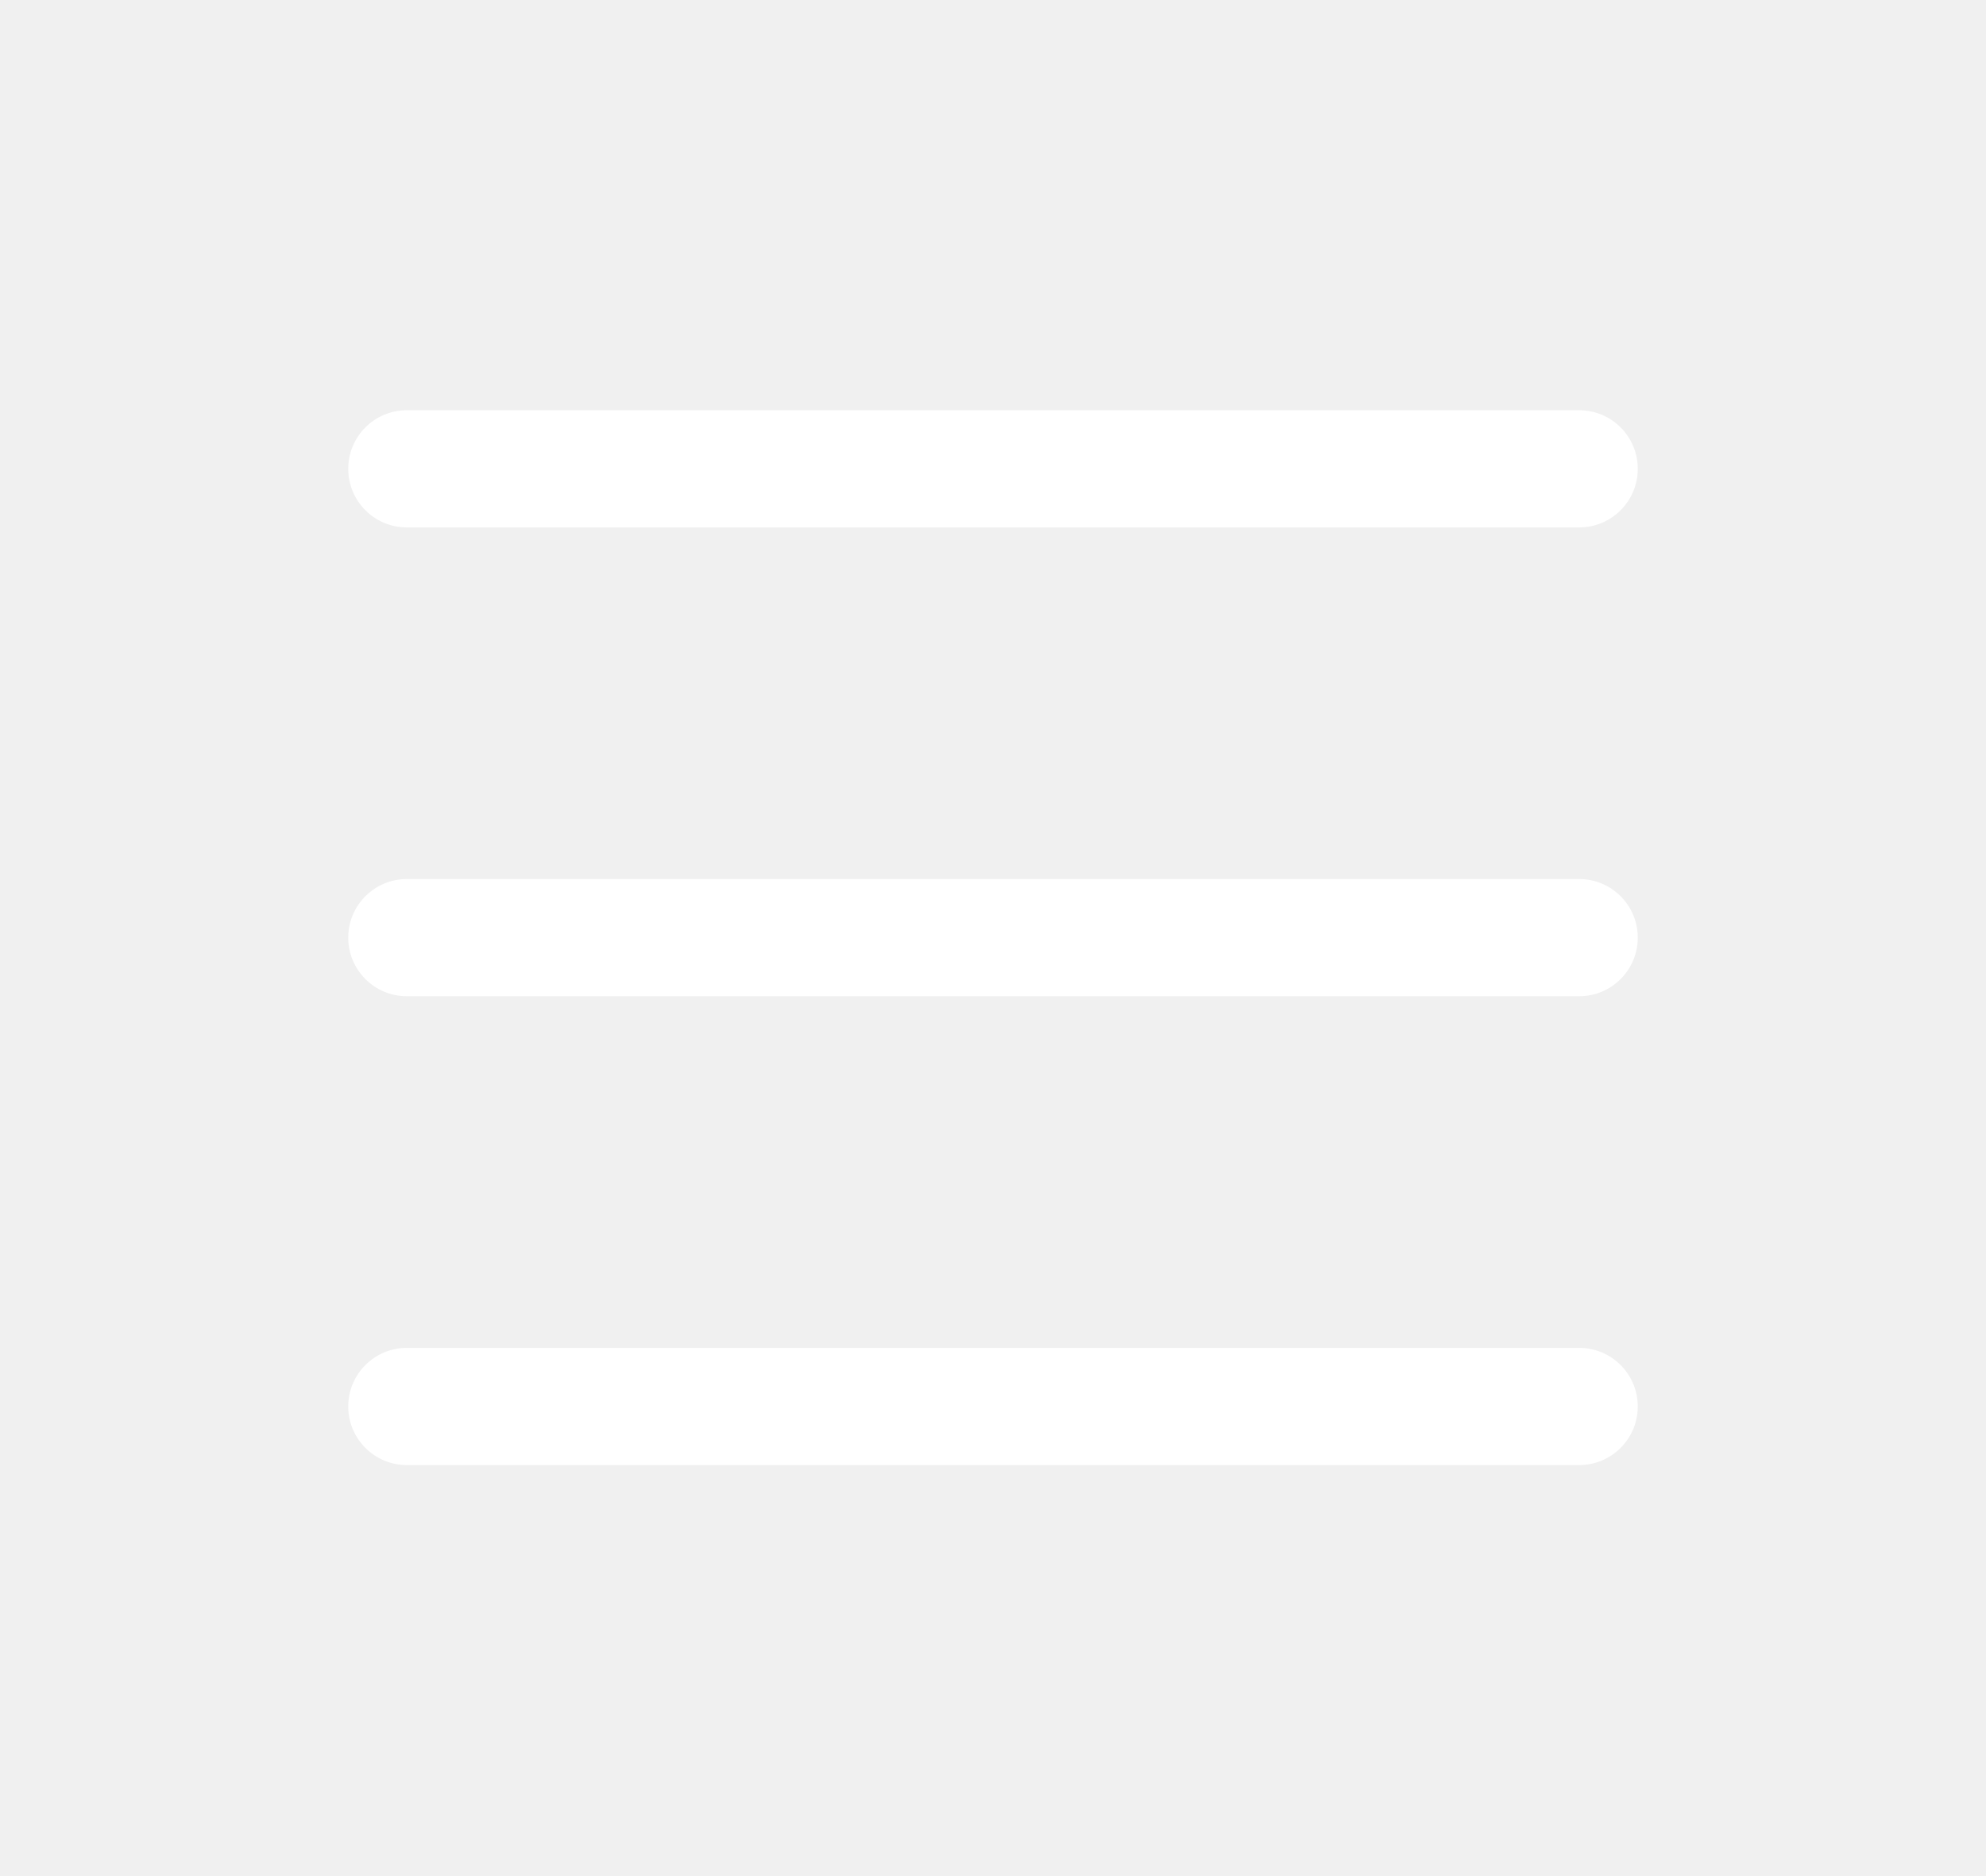
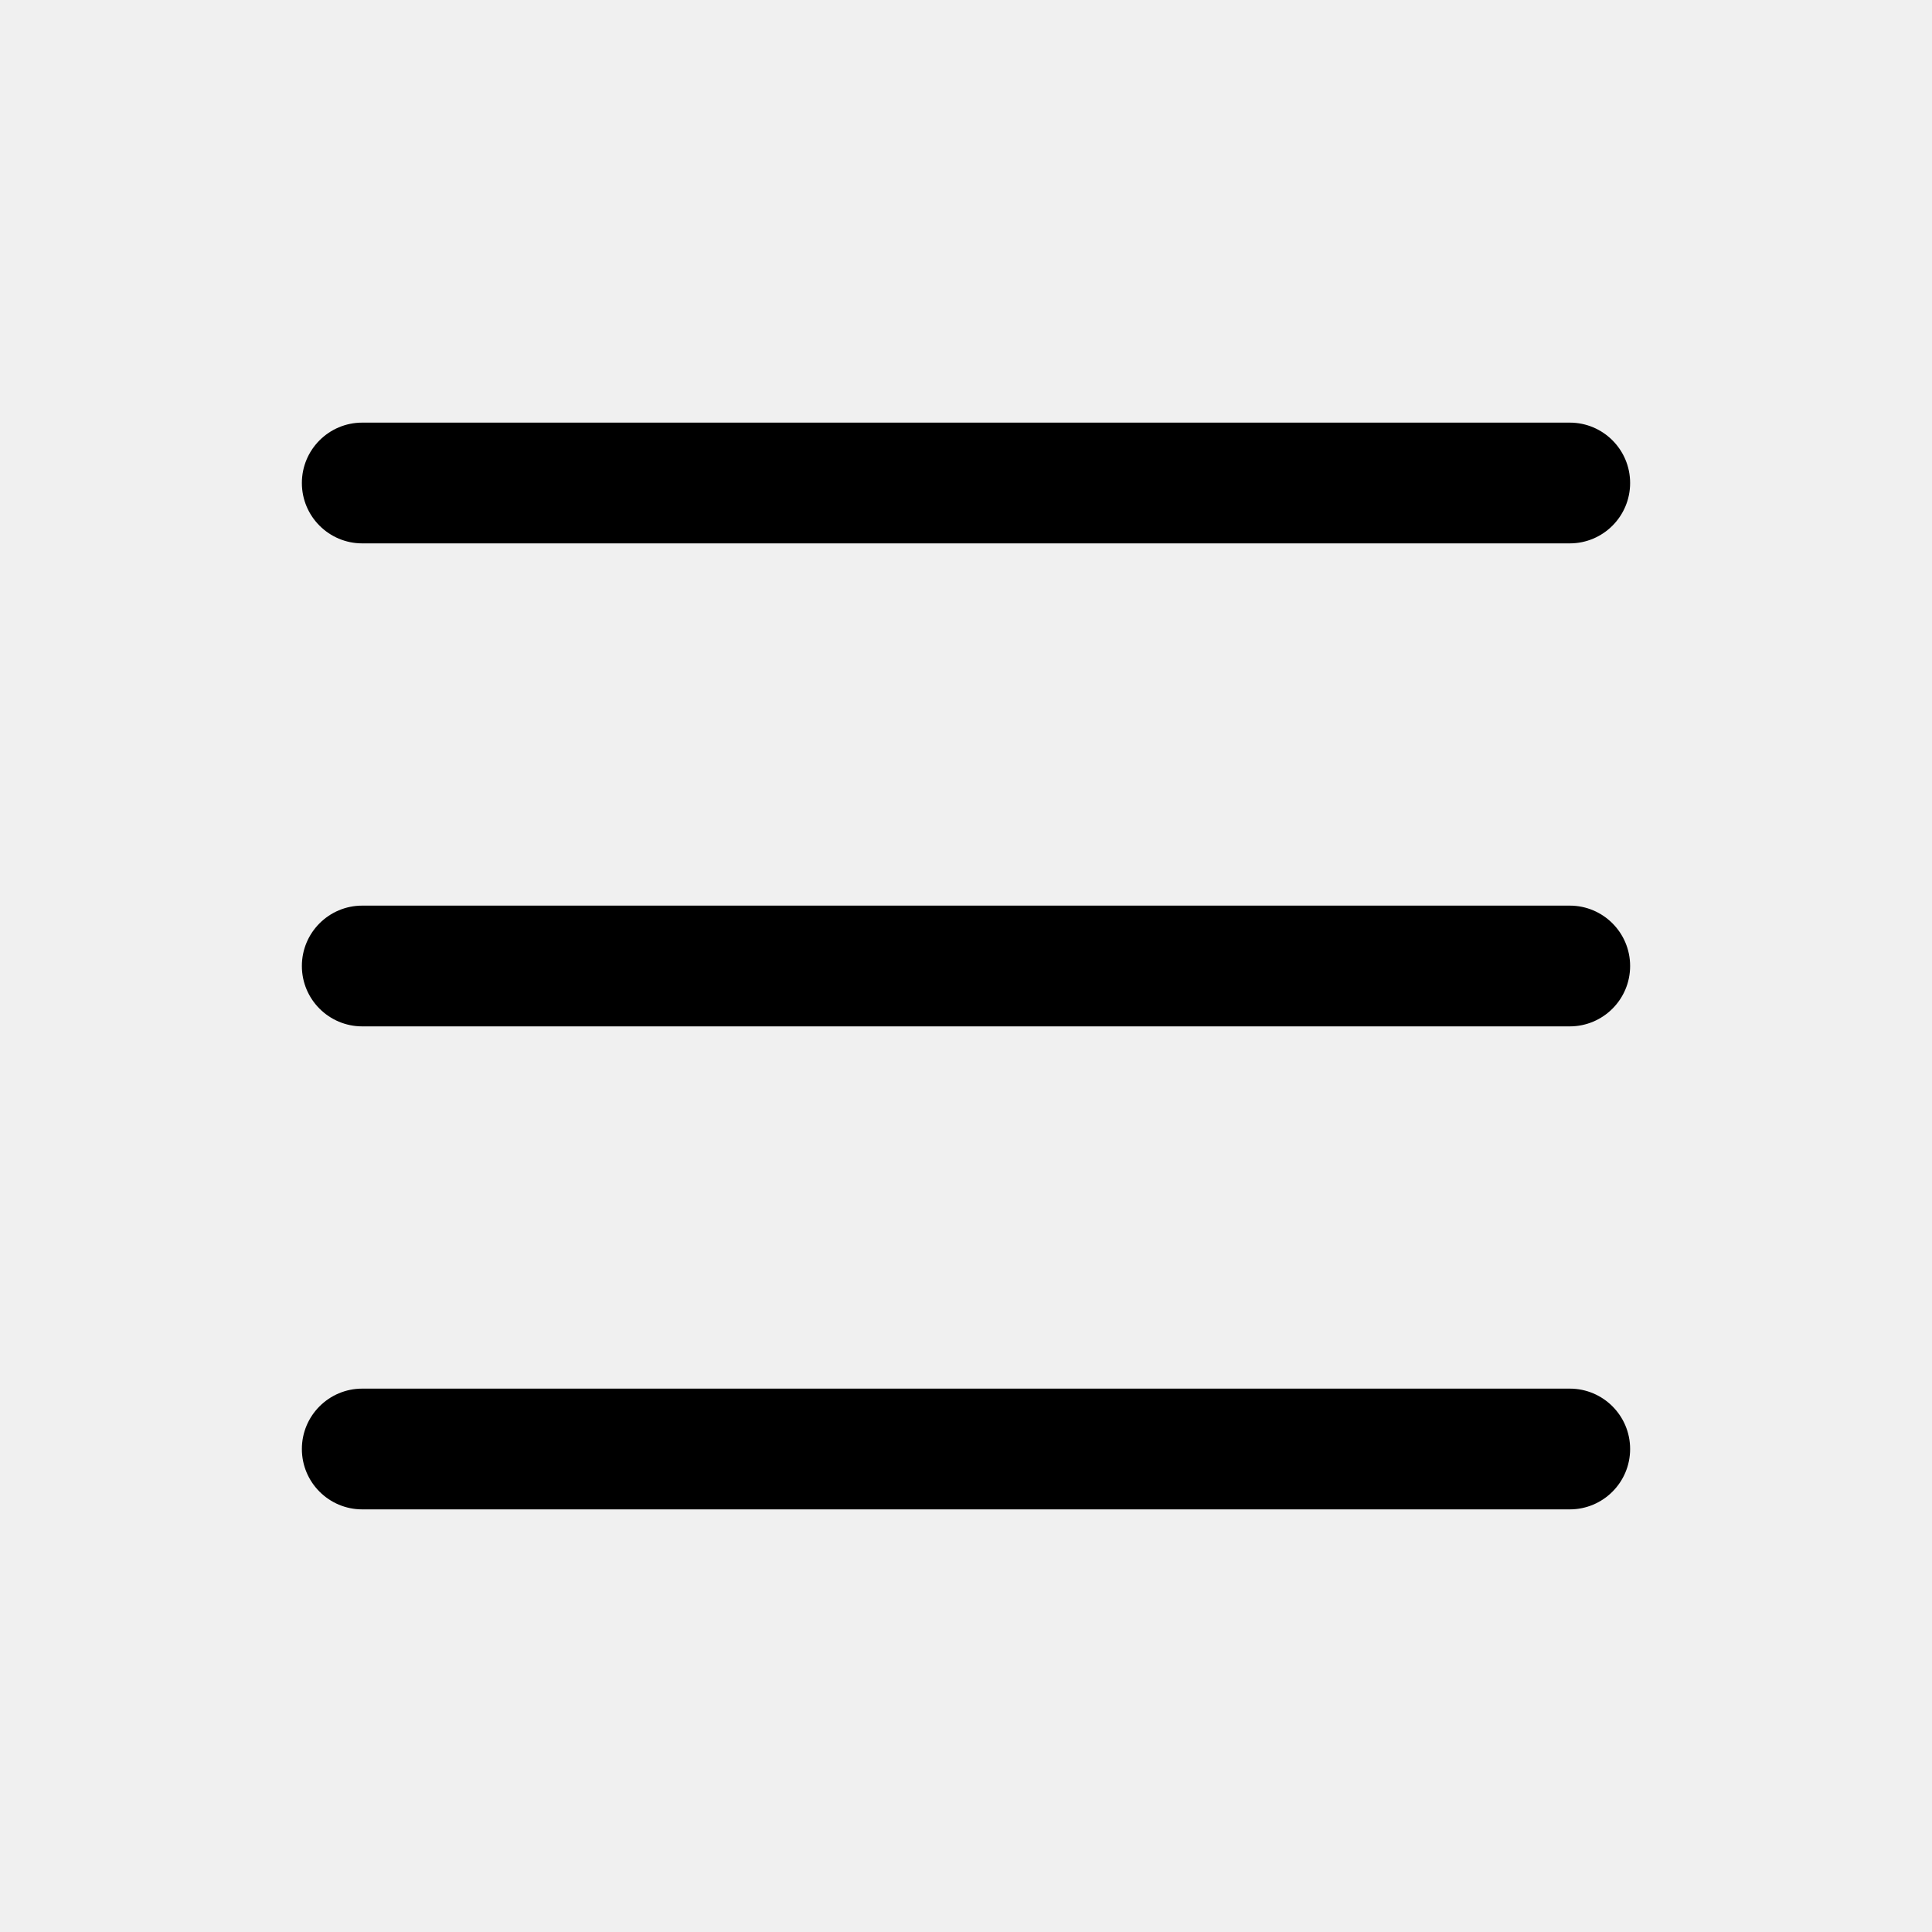
- <svg xmlns="http://www.w3.org/2000/svg" width="18" height="17" fill="white" class="bi bi-list" viewBox="0 0 16 16">
+ <svg xmlns="http://www.w3.org/2000/svg" width="30" height="30" fill="black" class="bi bi-list" viewBox="0 0 16 16">
  <path fill-rule="evenodd" d="M2.5 12a.5.5 0 0 1 .5-.5h10a.5.5 0 0 1 0 1H3a.5.5 0 0 1-.5-.5zm0-4a.5.5 0 0 1 .5-.5h10a.5.5 0 0 1 0 1H3a.5.5 0 0 1-.5-.5zm0-4a.5.5 0 0 1 .5-.5h10a.5.5 0 0 1 0 1H3a.5.5 0 0 1-.5-.5z" />
</svg>
